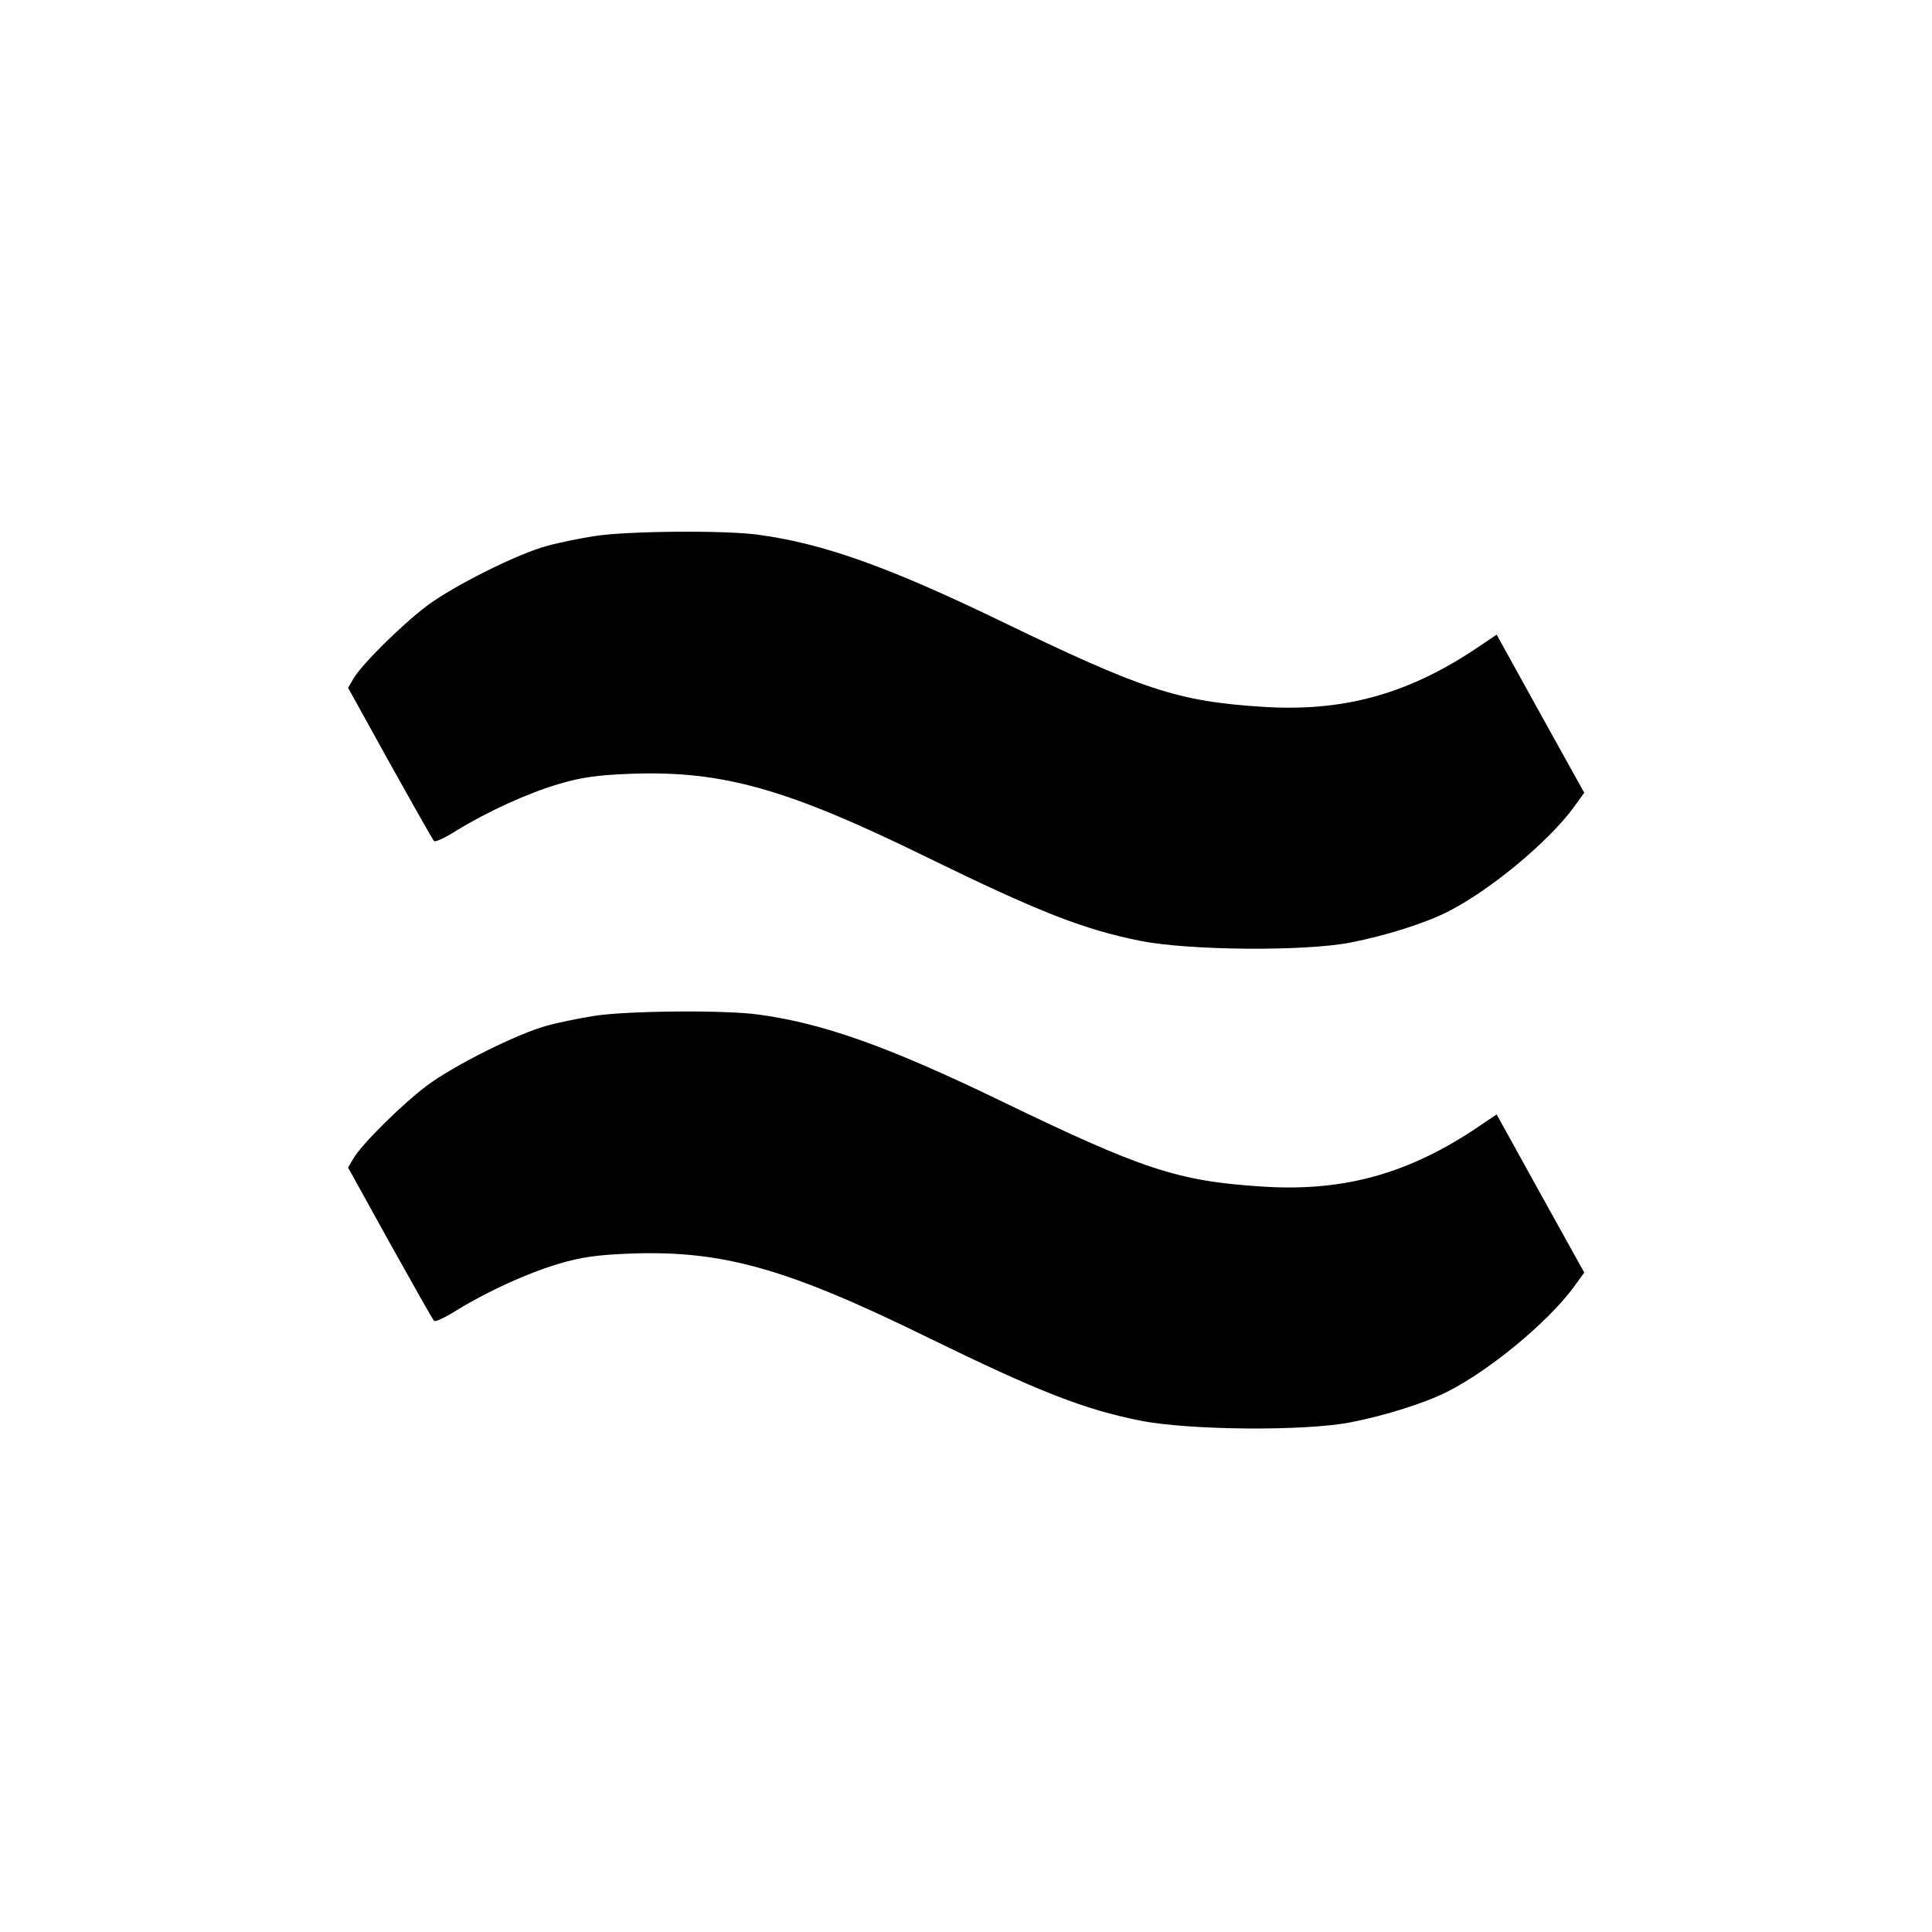
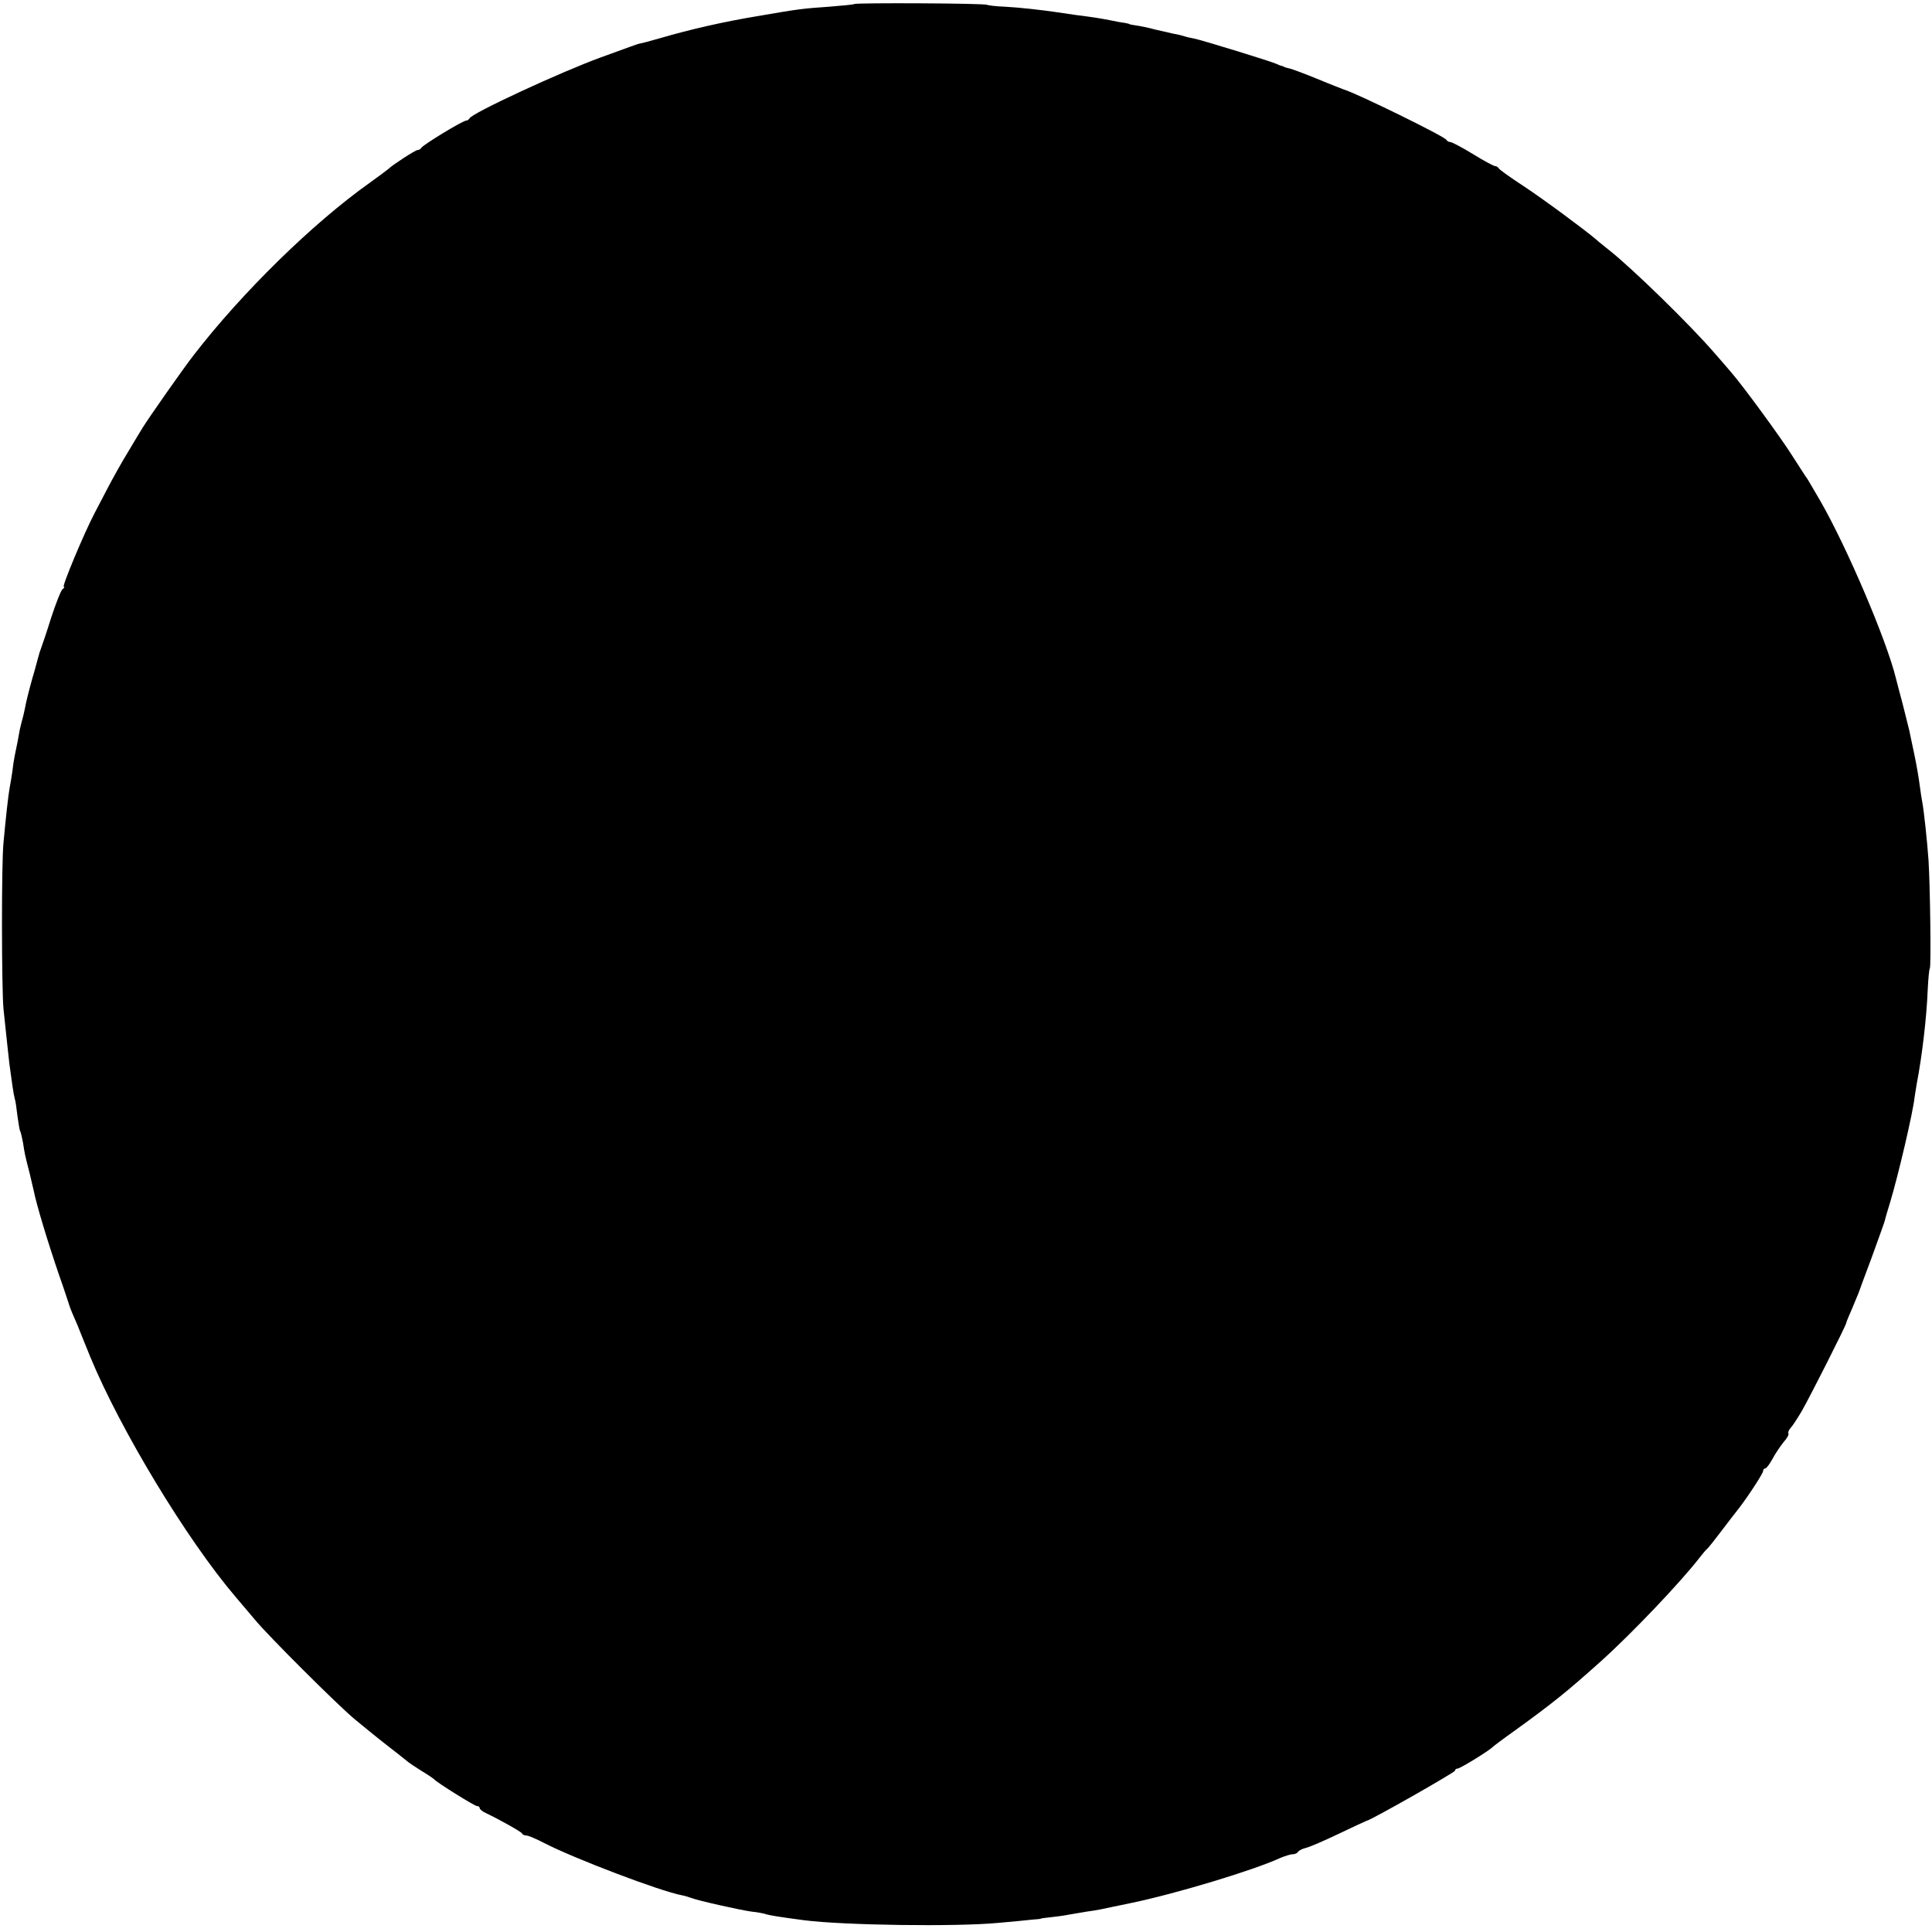
- <svg xmlns="http://www.w3.org/2000/svg" version="1.0" width="600pt" height="600pt" viewBox="0 0 600 600" preserveAspectRatio="xMidYMid meet">
-   <g transform="translate(0,600) scale(0.1,-0.1)" fill="#000000" stroke="none">
-     <path d="M1845 4335 c-44 -7 -109 -20 -145 -30 -91 -24 -291 -124 -375 -187 -79 -60 -201 -181 -227 -225 l-17 -29 130 -235 c72 -129 133 -237 137 -241 4 -4 36 11 72 34 95 58 219 115 318 144 68 20 117 27 222 31 284 10 484 -46 920 -260 346 -169 486 -224 662 -259 151 -30 511 -33 653 -5 108 21 231 60 300 95 131 66 311 215 391 323 l34 47 -136 245 -136 246 -76 -51 c-210 -137 -407 -189 -652 -173 -263 17 -370 52 -820 270 -342 165 -544 237 -743 264 -104 15 -412 12 -512 -4z" />
-     <path d="M1845 2845 c-44 -7 -109 -20 -145 -30 -91 -24 -291 -124 -375 -187 -79 -60 -201 -181 -227 -225 l-17 -29 130 -235 c72 -129 133 -237 137 -241 4 -4 36 11 72 34 95 58 219 115 318 144 68 20 117 27 222 31 284 10 484 -46 920 -260 346 -169 486 -224 662 -259 151 -30 511 -33 653 -5 108 21 231 60 300 95 131 66 311 215 391 323 l34 47 -136 245 -136 246 -76 -51 c-210 -137 -407 -189 -652 -173 -263 17 -370 52 -820 270 -342 165 -544 237 -743 264 -104 15 -412 12 -512 -4z" />
+ <svg xmlns="http://www.w3.org/2000/svg" version="1.0" width="721pt" height="721pt" viewBox="0 0 721 721" preserveAspectRatio="xMidYMid meet">
+   <g transform="translate(0,721) scale(0.1,-0.1)" fill="#000000" stroke="none">
+     <path d="M3188 7195 c-1 -2 -43 -6 -93 -10 -100 -7 -111 -8 -273 -36 -120 -20 -244 -48 -357 -81 -38 -11 -72 -20 -75 -20 -3 0 -21 -6 -40 -13 -19 -7 -69 -25 -110 -40 -148 -54 -481 -208 -488 -227 -2 -4 -8 -8 -12 -8 -13 0 -164 -92 -168 -102 -2 -4 -8 -8 -14 -8 -8 0 -94 -56 -108 -70 -3 -3 -34 -26 -70 -52 -213 -151 -477 -410 -657 -643 -39 -50 -167 -233 -190 -270 -7 -11 -31 -51 -53 -88 -23 -37 -58 -100 -79 -140 -21 -40 -42 -81 -48 -92 -39 -74 -123 -275 -115 -275 4 0 2 -4 -4 -8 -6 -4 -25 -52 -43 -107 -17 -55 -35 -107 -38 -115 -3 -8 -7 -19 -8 -25 -2 -5 -12 -46 -25 -89 -12 -43 -24 -91 -26 -105 -3 -14 -7 -34 -10 -43 -3 -10 -7 -28 -10 -40 -5 -29 -12 -66 -19 -98 -3 -14 -7 -41 -9 -60 -3 -19 -7 -46 -10 -60 -5 -27 -14 -108 -23 -205 -8 -81 -7 -545 0 -620 10 -96 19 -178 22 -205 9 -68 16 -116 20 -130 3 -8 7 -37 10 -64 4 -28 8 -53 10 -57 3 -4 7 -24 11 -44 6 -39 6 -42 25 -115 6 -25 12 -52 14 -60 12 -59 52 -191 96 -320 17 -47 31 -92 34 -100 2 -8 11 -33 21 -55 10 -22 18 -42 19 -45 2 -6 9 -22 42 -104 112 -271 359 -680 541 -894 20 -24 53 -62 72 -85 49 -60 315 -325 375 -374 28 -23 79 -65 115 -93 36 -28 72 -56 80 -63 8 -7 33 -23 55 -37 22 -13 42 -27 45 -30 10 -12 151 -100 160 -100 6 0 10 -3 10 -7 0 -5 10 -13 23 -19 58 -28 132 -70 135 -76 2 -5 10 -8 17 -8 7 0 37 -13 66 -28 110 -57 433 -180 514 -195 11 -2 27 -7 35 -10 25 -10 182 -45 225 -51 22 -2 47 -7 55 -10 14 -4 42 -9 140 -22 147 -19 567 -25 725 -10 50 4 106 10 125 12 19 1 35 3 35 4 0 1 16 3 35 5 19 2 51 6 70 10 19 3 49 8 65 11 17 2 39 6 50 8 11 2 65 14 120 25 167 35 455 122 552 167 17 7 38 14 46 14 9 0 18 4 21 9 3 5 17 12 30 15 13 3 69 27 123 53 54 26 100 47 103 48 14 1 330 181 330 187 0 5 5 8 10 8 9 0 118 67 130 80 3 3 41 32 85 63 138 100 192 143 319 257 117 105 300 298 367 385 13 17 26 32 30 35 4 3 27 32 52 65 25 33 55 72 67 87 36 47 90 130 90 139 0 5 3 9 8 9 4 0 16 16 27 36 10 19 29 47 41 62 13 14 21 29 18 33 -2 4 2 13 9 21 7 7 25 35 41 62 31 54 166 321 166 329 0 3 10 27 22 54 11 26 22 53 24 58 2 6 24 66 50 135 25 69 47 130 48 135 1 6 10 37 20 69 32 107 85 335 91 391 2 11 5 34 8 50 20 104 37 248 41 351 2 40 5 76 8 80 5 11 1 310 -5 404 -5 71 -17 183 -23 215 -2 11 -7 40 -10 65 -3 25 -12 77 -20 115 -8 39 -17 79 -19 90 -3 11 -14 56 -25 100 -12 44 -23 87 -25 95 -35 142 -182 487 -282 661 -44 75 -48 83 -56 93 -4 6 -26 40 -49 76 -40 64 -184 261 -227 310 -12 14 -40 47 -64 74 -89 103 -303 312 -390 381 -21 17 -44 35 -50 41 -41 35 -196 150 -272 200 -49 32 -91 62 -93 67 -2 4 -8 7 -12 7 -5 0 -43 20 -83 45 -41 25 -79 45 -85 45 -6 0 -12 4 -14 8 -5 12 -335 174 -383 188 -5 2 -50 19 -100 40 -49 20 -97 38 -105 39 -8 2 -16 4 -17 5 -2 2 -6 3 -10 4 -5 1 -12 4 -18 7 -15 8 -275 88 -308 95 -10 2 -26 5 -35 8 -9 3 -28 8 -42 10 -14 3 -45 10 -70 16 -25 7 -56 13 -70 15 -14 2 -25 4 -25 5 0 1 -9 3 -20 5 -11 1 -36 6 -55 10 -43 8 -61 11 -125 19 -27 4 -61 9 -75 11 -55 8 -134 17 -190 20 -32 1 -62 5 -67 7 -9 6 -489 8 -495 3z" />
  </g>
</svg>
